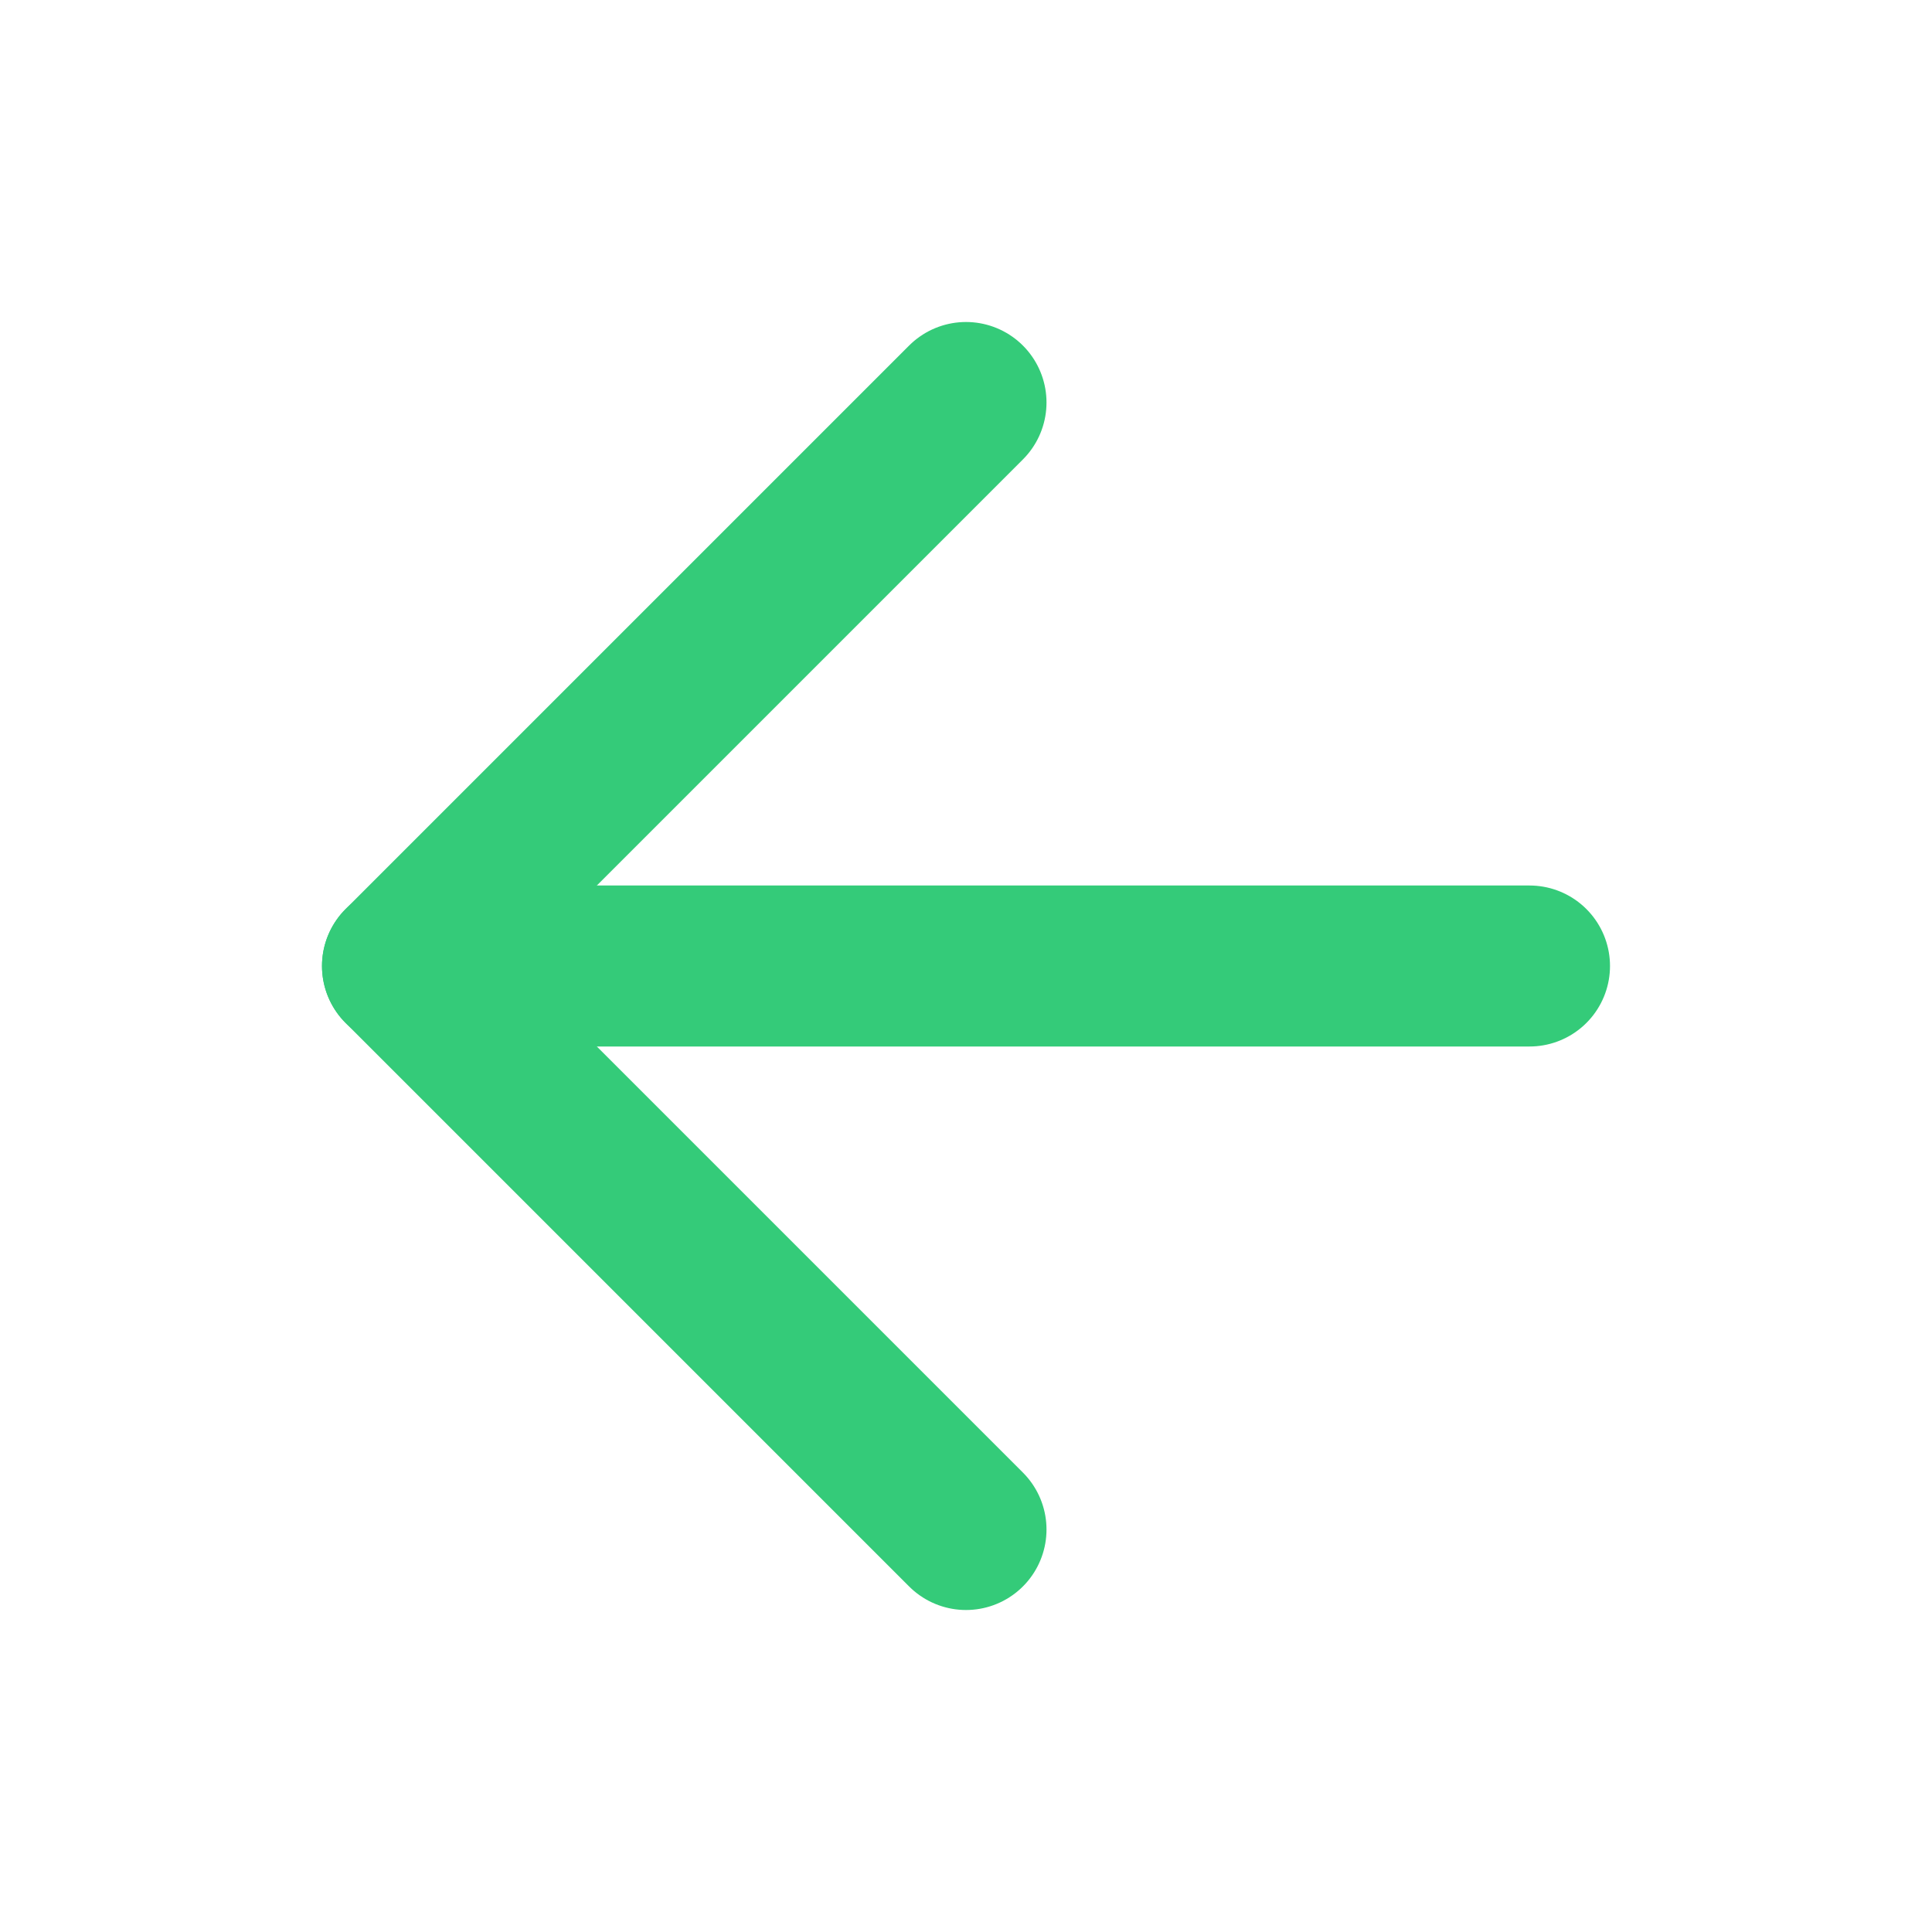
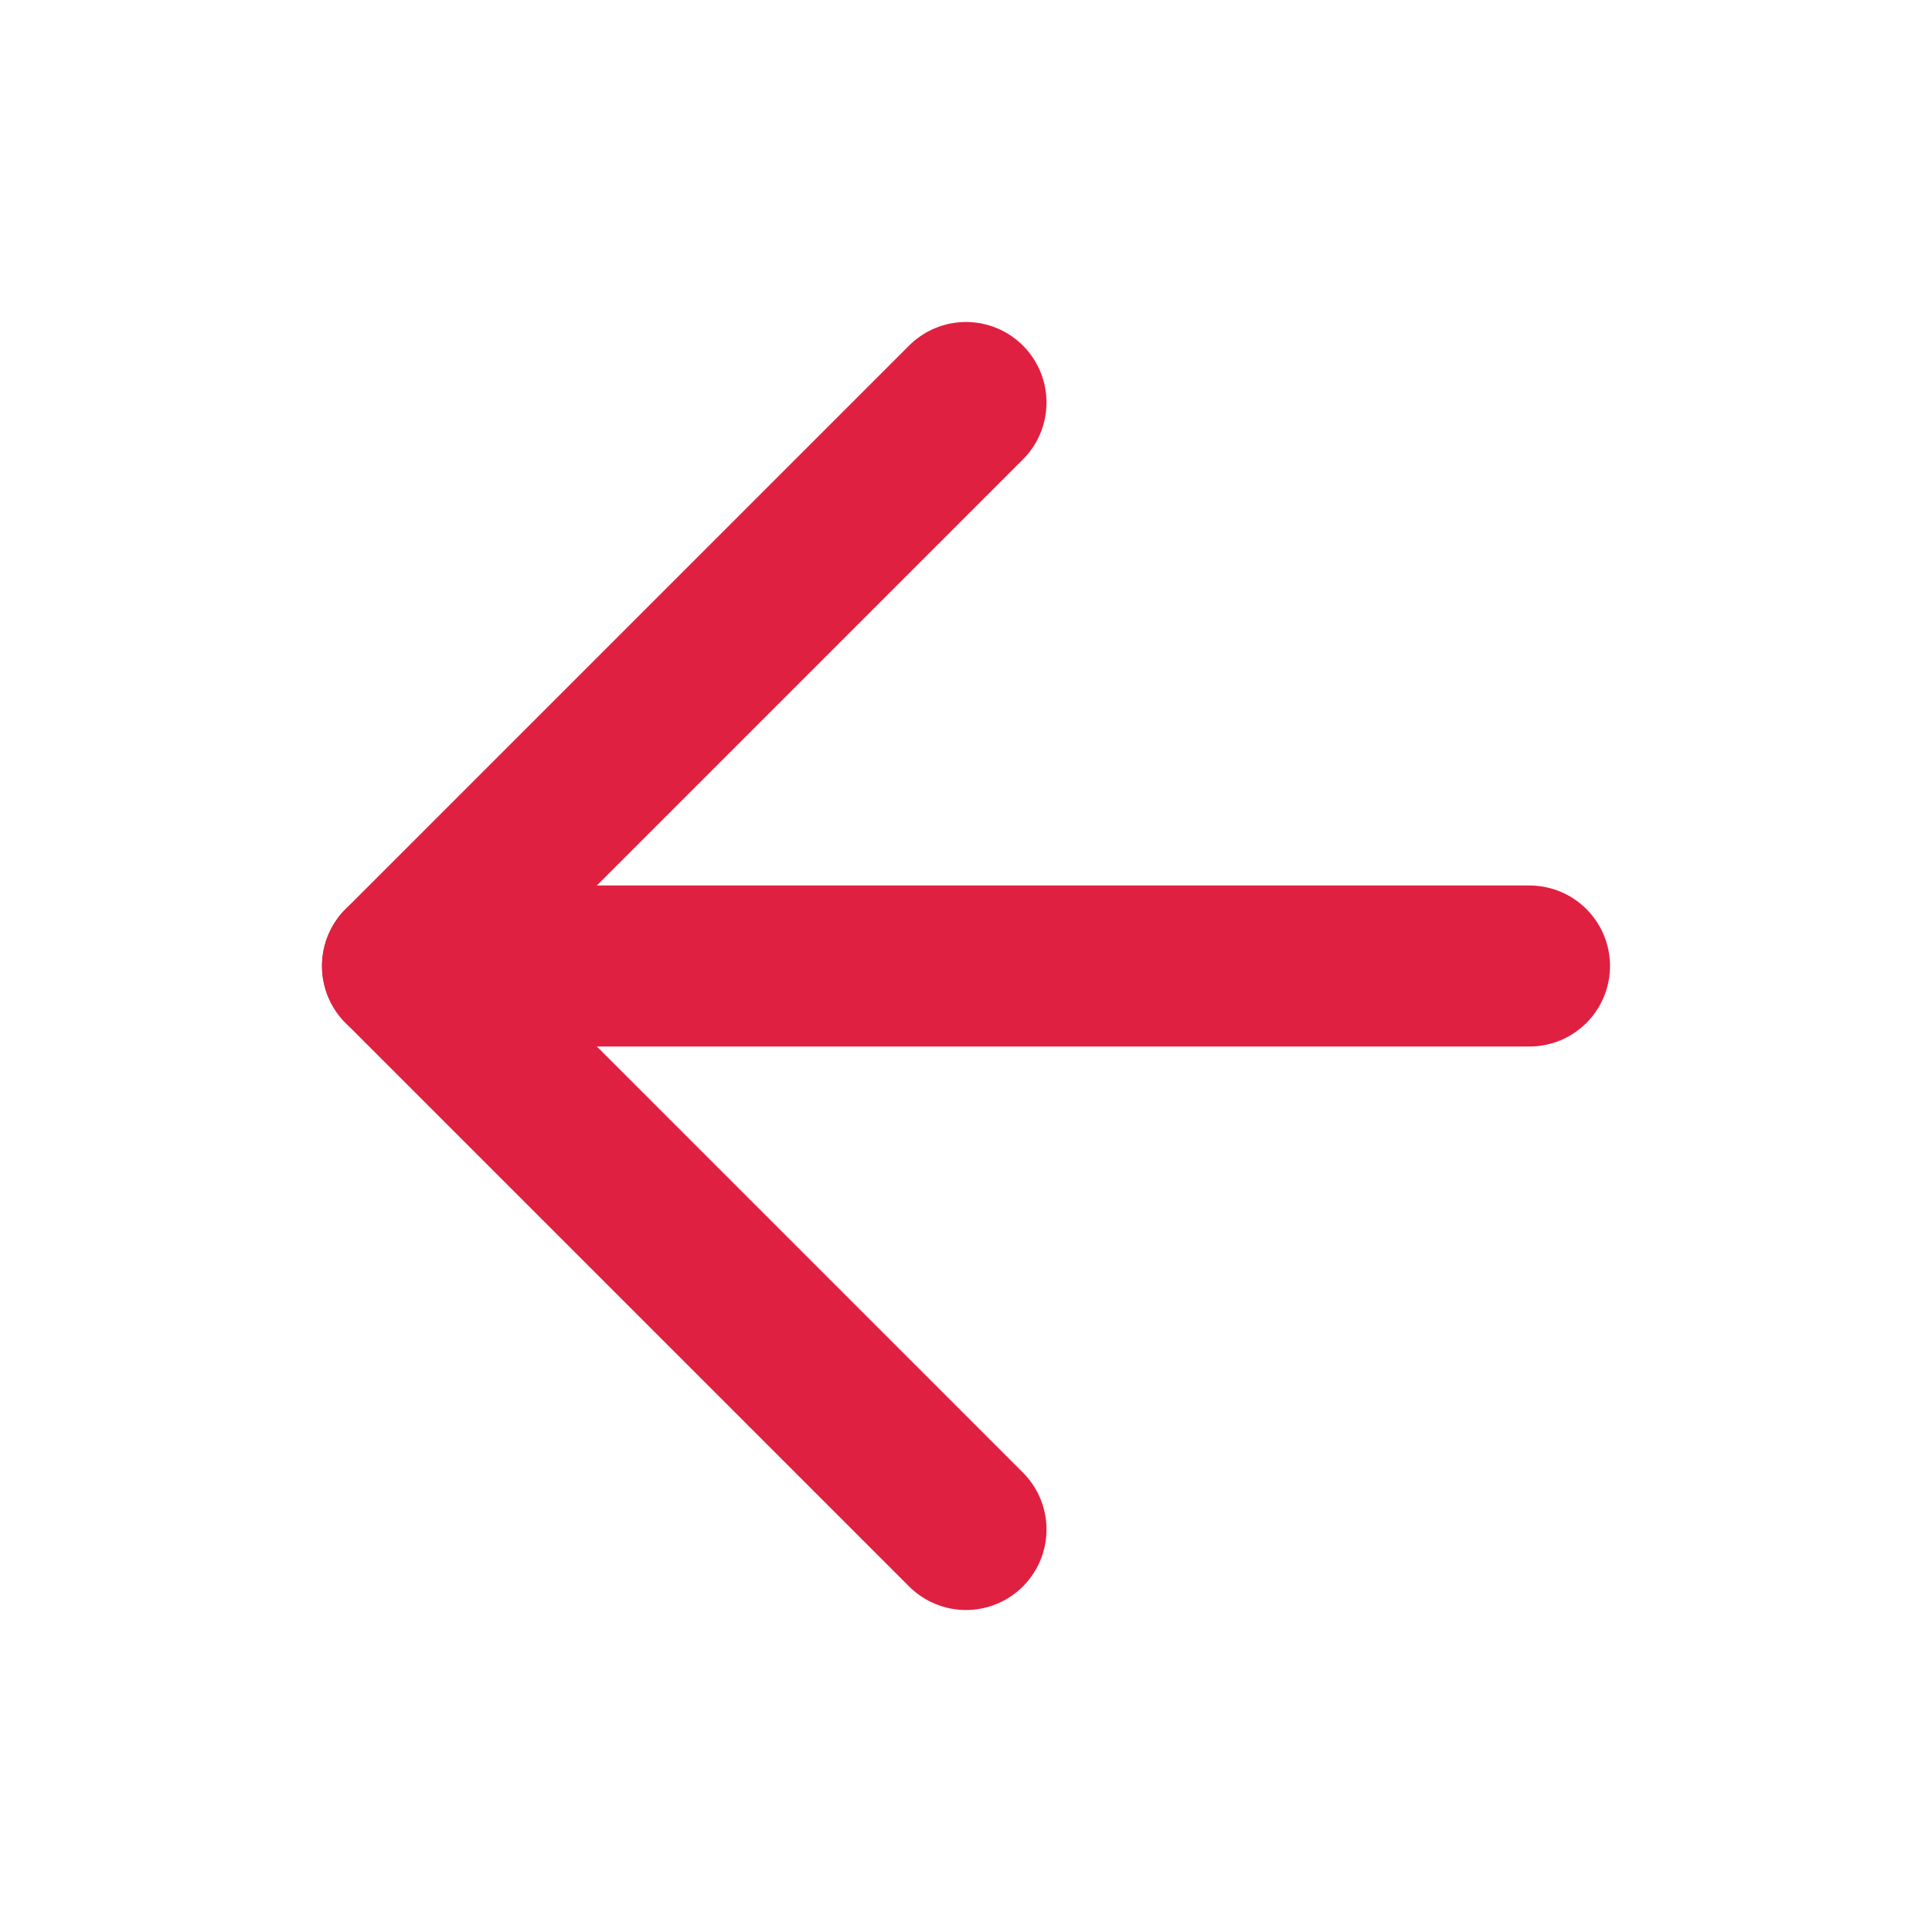
- <svg xmlns="http://www.w3.org/2000/svg" width="24" height="24" viewBox="0 0 24 24" fill="none" stroke="#34CB79" stroke-width="2" stroke-linecap="round" stroke-linejoin="round" class="feather feather-arrow-left">
+ <svg xmlns="http://www.w3.org/2000/svg" width="24" height="24" viewBox="0 0 24 24" fill="none" stroke="#E02041" stroke-width="2" stroke-linecap="round" stroke-linejoin="round" class="feather feather-arrow-left">
  <line x1="19" y1="12" x2="5" y2="12" />
  <polyline points="12 19 5 12 12 5" />
</svg>
